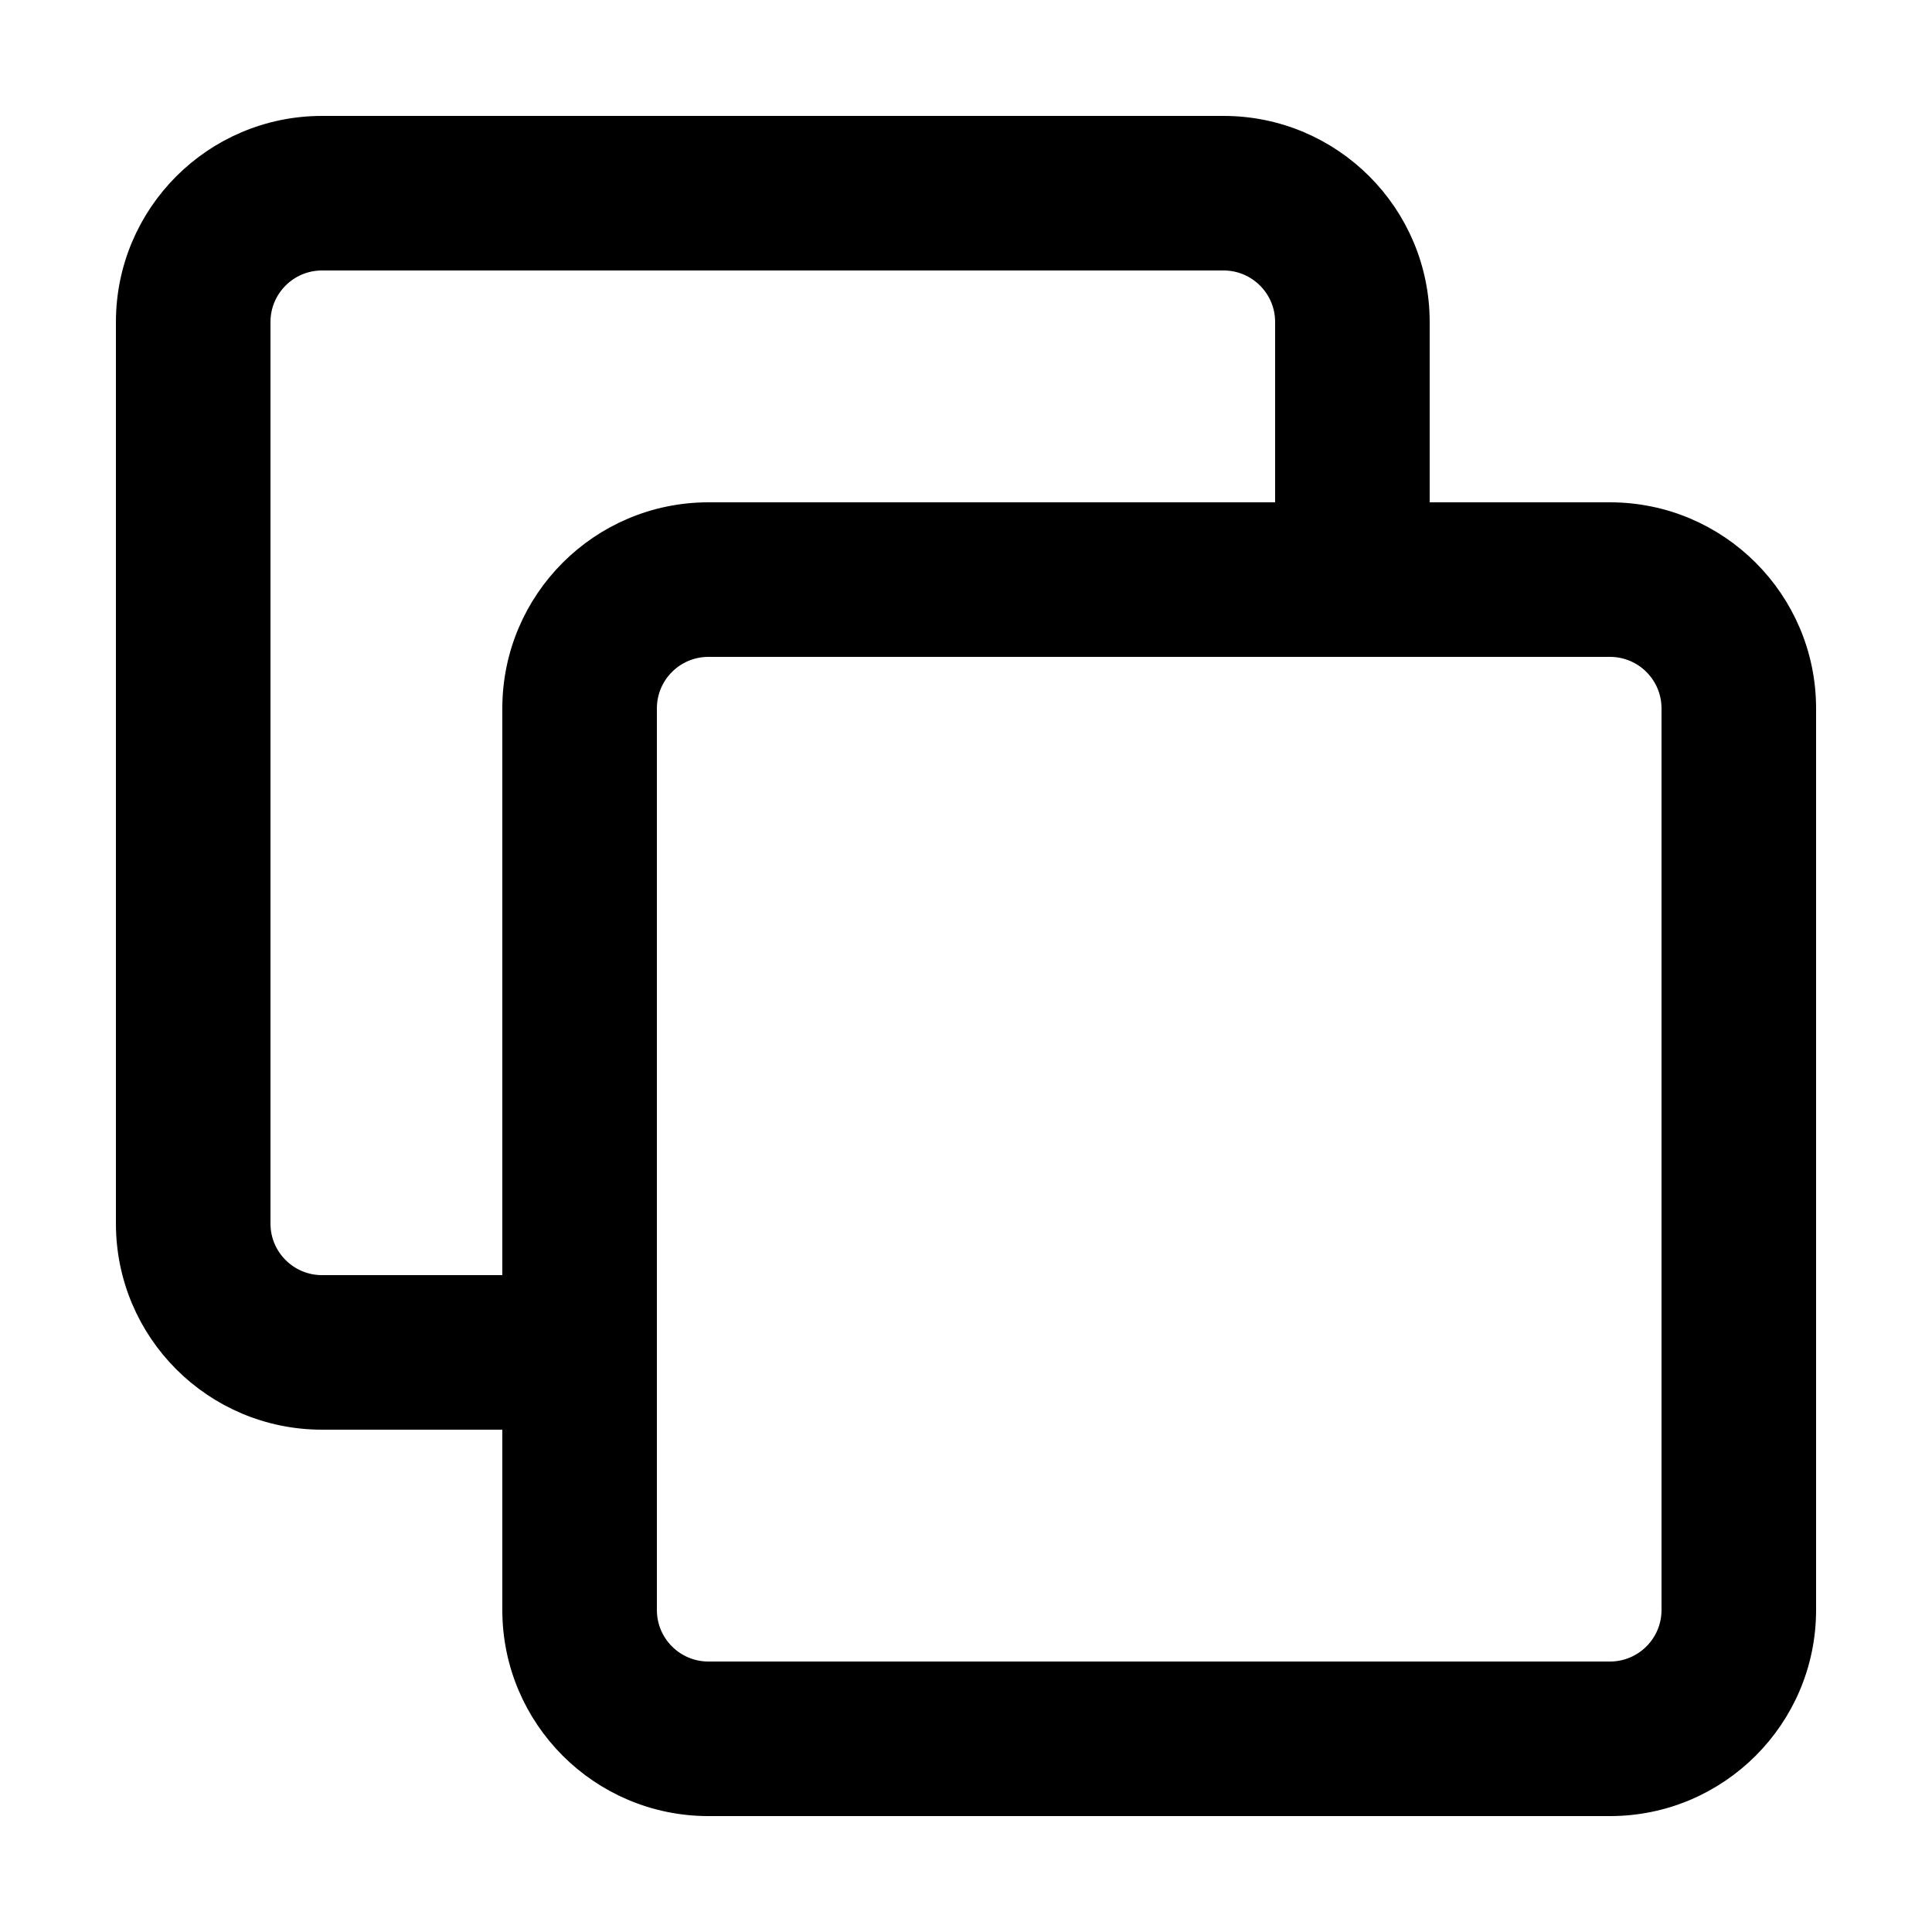
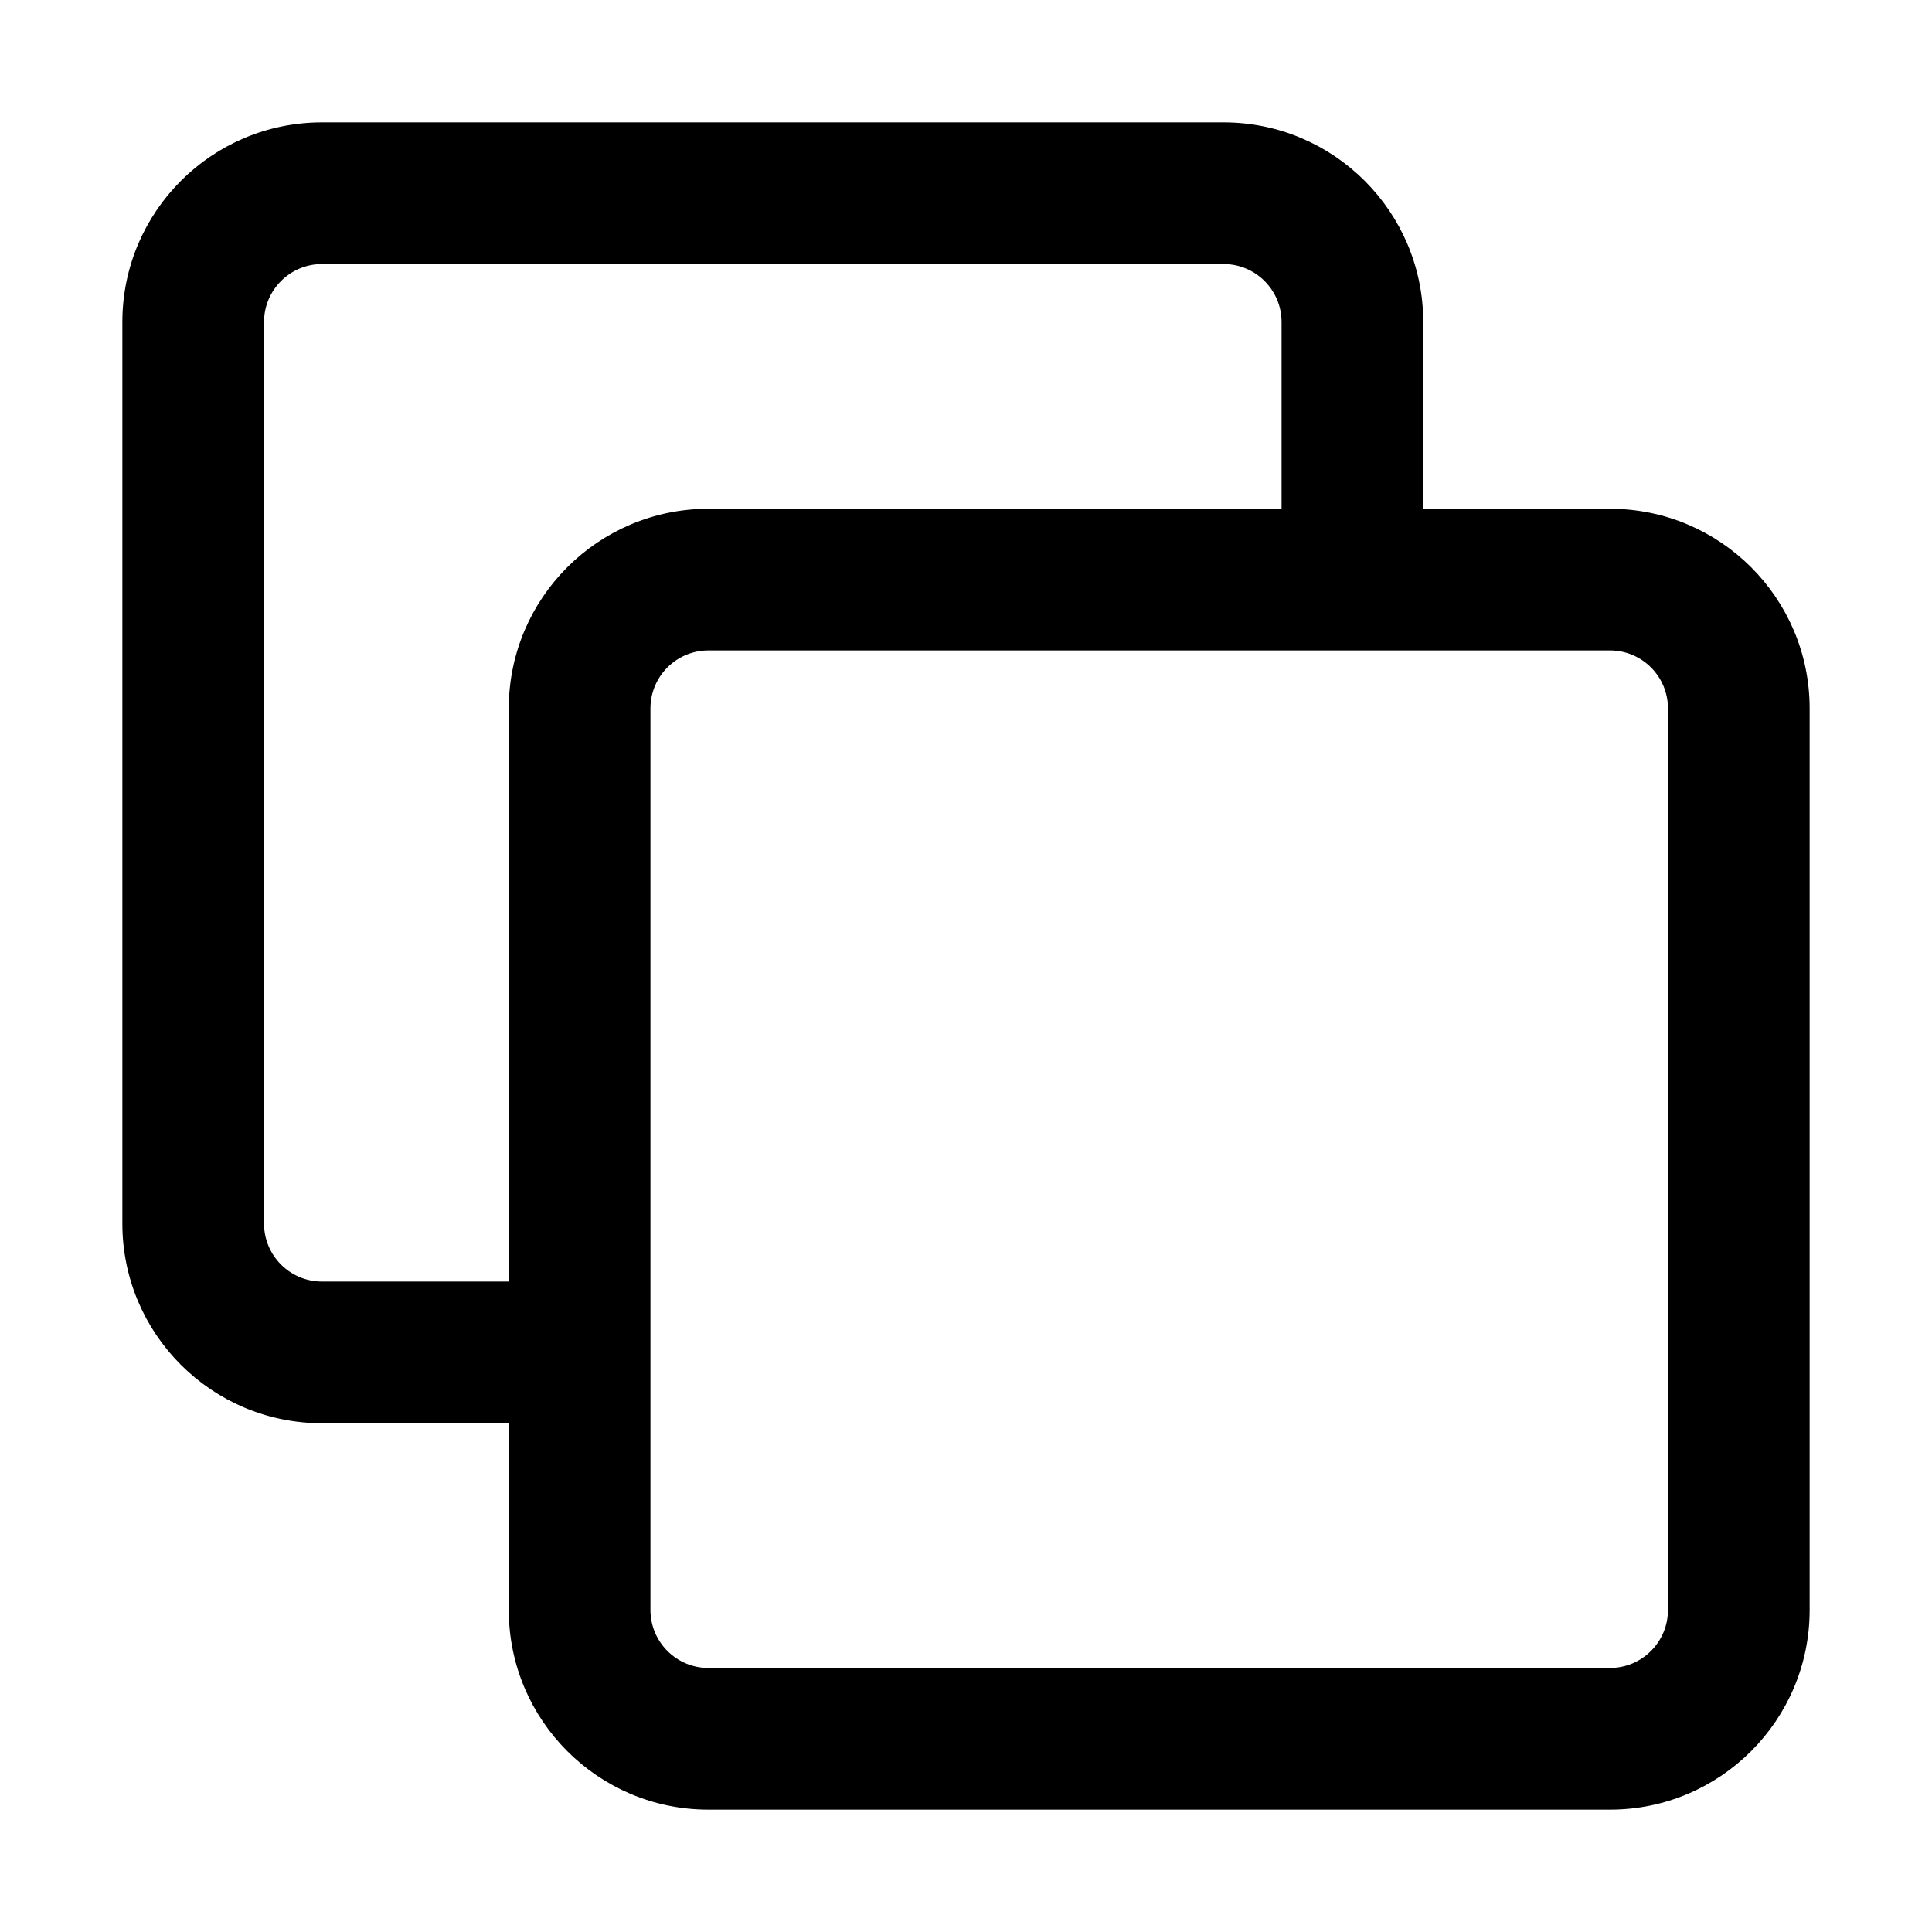
- <svg xmlns="http://www.w3.org/2000/svg" viewBox="0 0 15 15" fill="none" stroke="currentColor" stroke-width="0.2">
+ <svg xmlns="http://www.w3.org/2000/svg" viewBox="0 0 15 15" fill="none" stroke="currentColor" stroke-width="0.1">
  <path fill-rule="evenodd" clip-rule="evenodd" d="M1 9.5C1 10.329 1.672 11 2.5 11H4L4 10H2.5C2.224 10 2 9.776 2 9.5L2 2.5C2 2.224 2.224 2 2.5 2L9.5 2C9.776 2 10 2.224 10 2.5V4H5.5C4.672 4 4 4.672 4 5.5V12.5C4 13.328 4.672 14 5.5 14H12.5C13.328 14 14 13.328 14 12.5V5.5C14 4.672 13.328 4 12.5 4H11V2.5C11 1.672 10.328 1 9.5 1H2.5C1.672 1 1 1.672 1 2.5V9.5ZM5 5.5C5 5.224 5.224 5 5.5 5H12.5C12.776 5 13 5.224 13 5.5V12.5C13 12.776 12.776 13 12.5 13H5.5C5.224 13 5 12.776 5 12.5V5.5Z" fill="currentColor" />
</svg>
